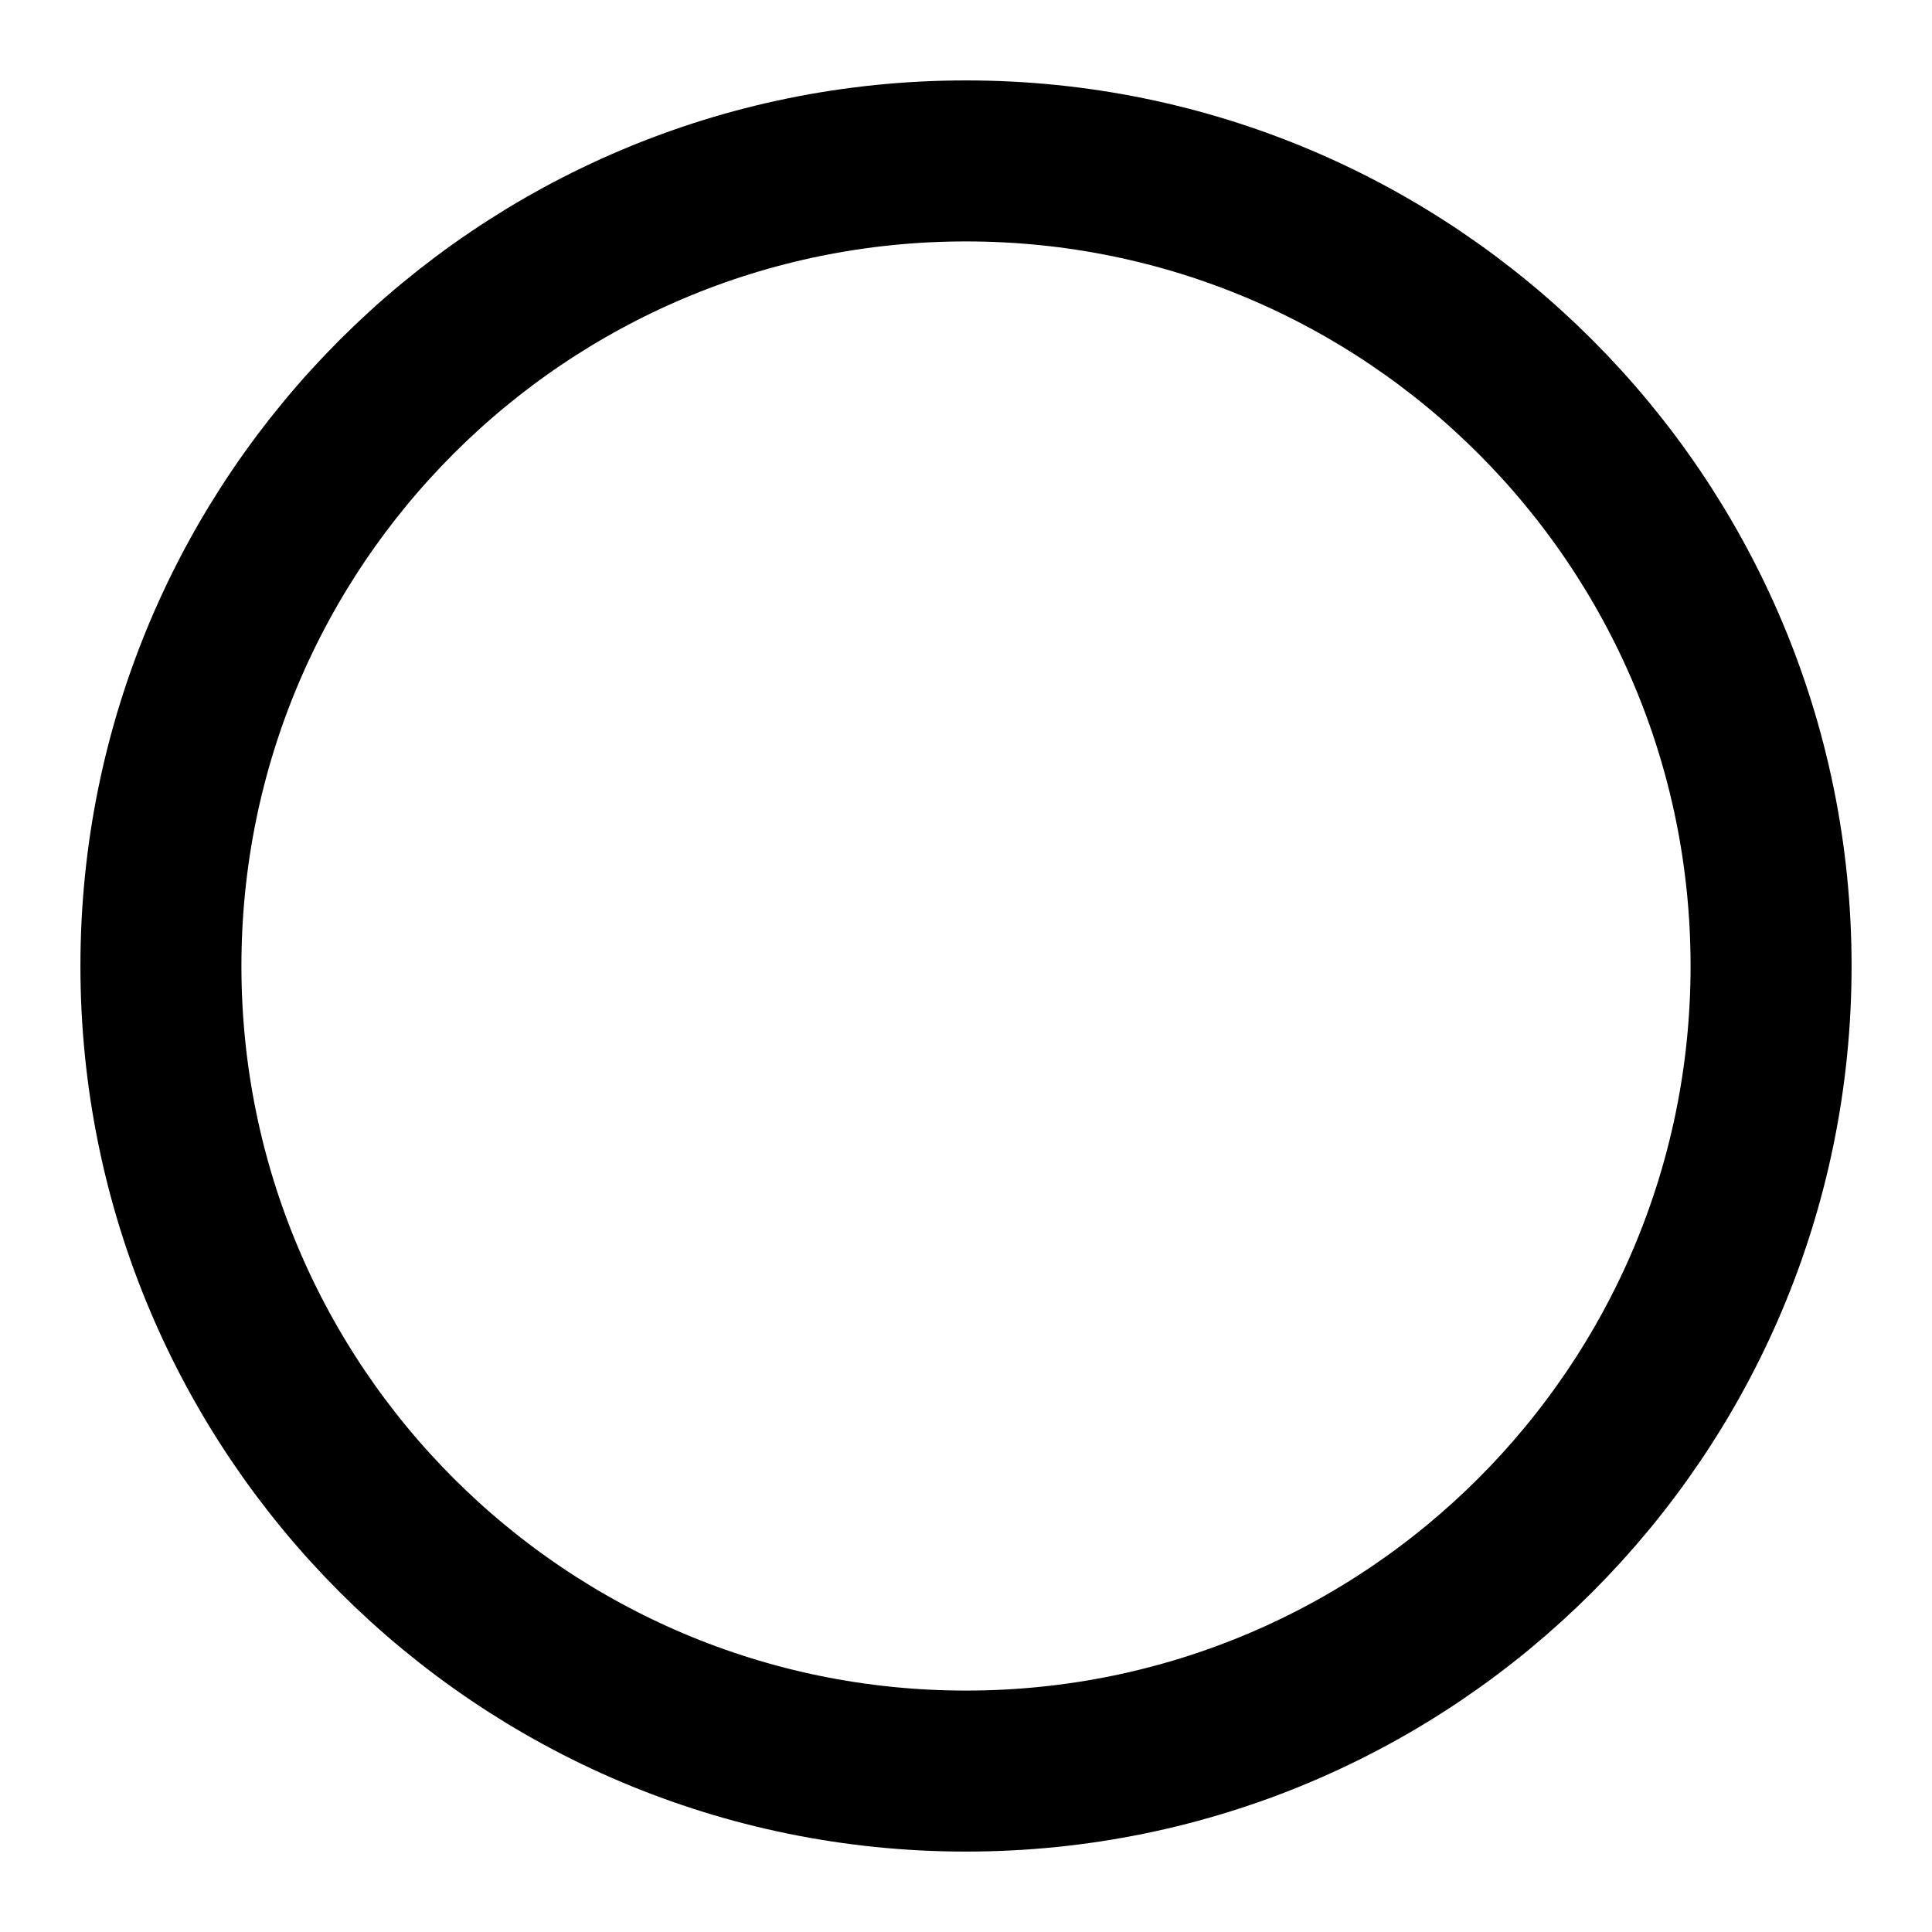
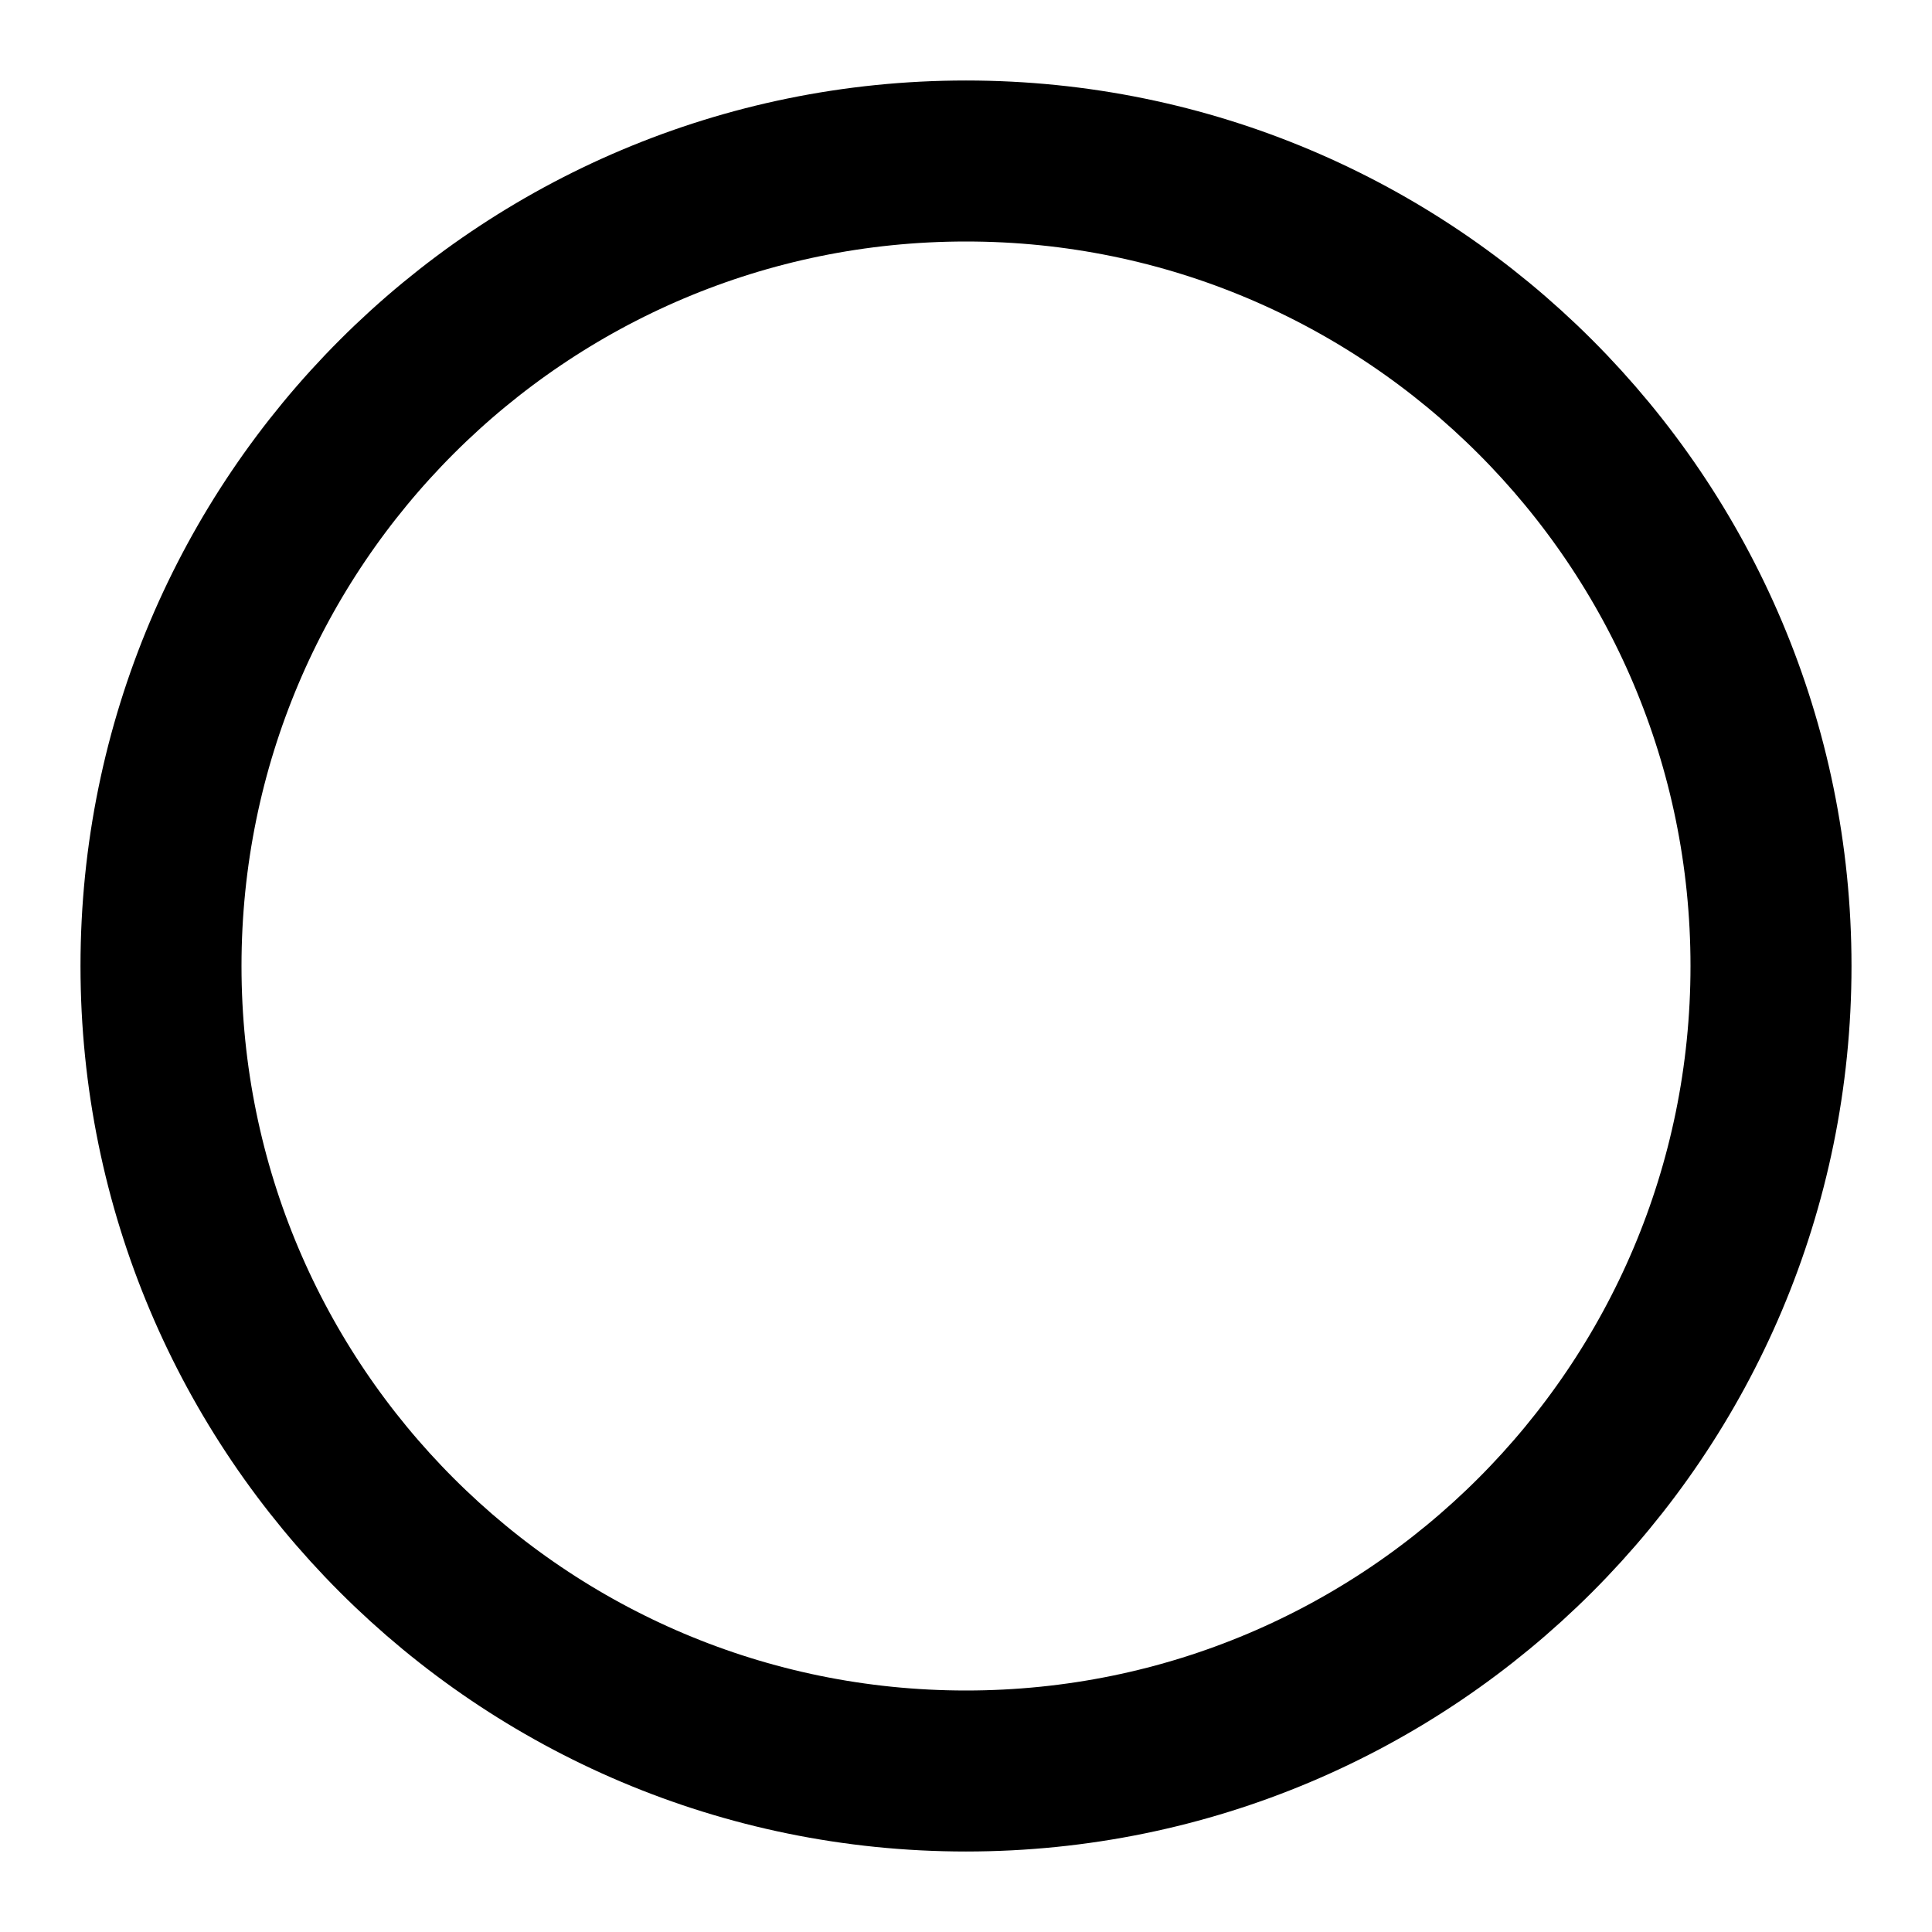
- <svg xmlns="http://www.w3.org/2000/svg" viewBox="0 0 24 24" fill="none" stroke="currentColor" stroke-width="2" stroke-linecap="round" stroke-linejoin="round" width="24" height="24">
-   <circle cx="12" cy="12" r="10.001" />
+ <svg xmlns="http://www.w3.org/2000/svg" width="24" height="24" viewBox="0 0 24 24" fill="none" stroke="currentColor" stroke-width="2" stroke-linecap="round" stroke-linejoin="round">
+   <circle cx="12" cy="12" r="10" />
</svg>
